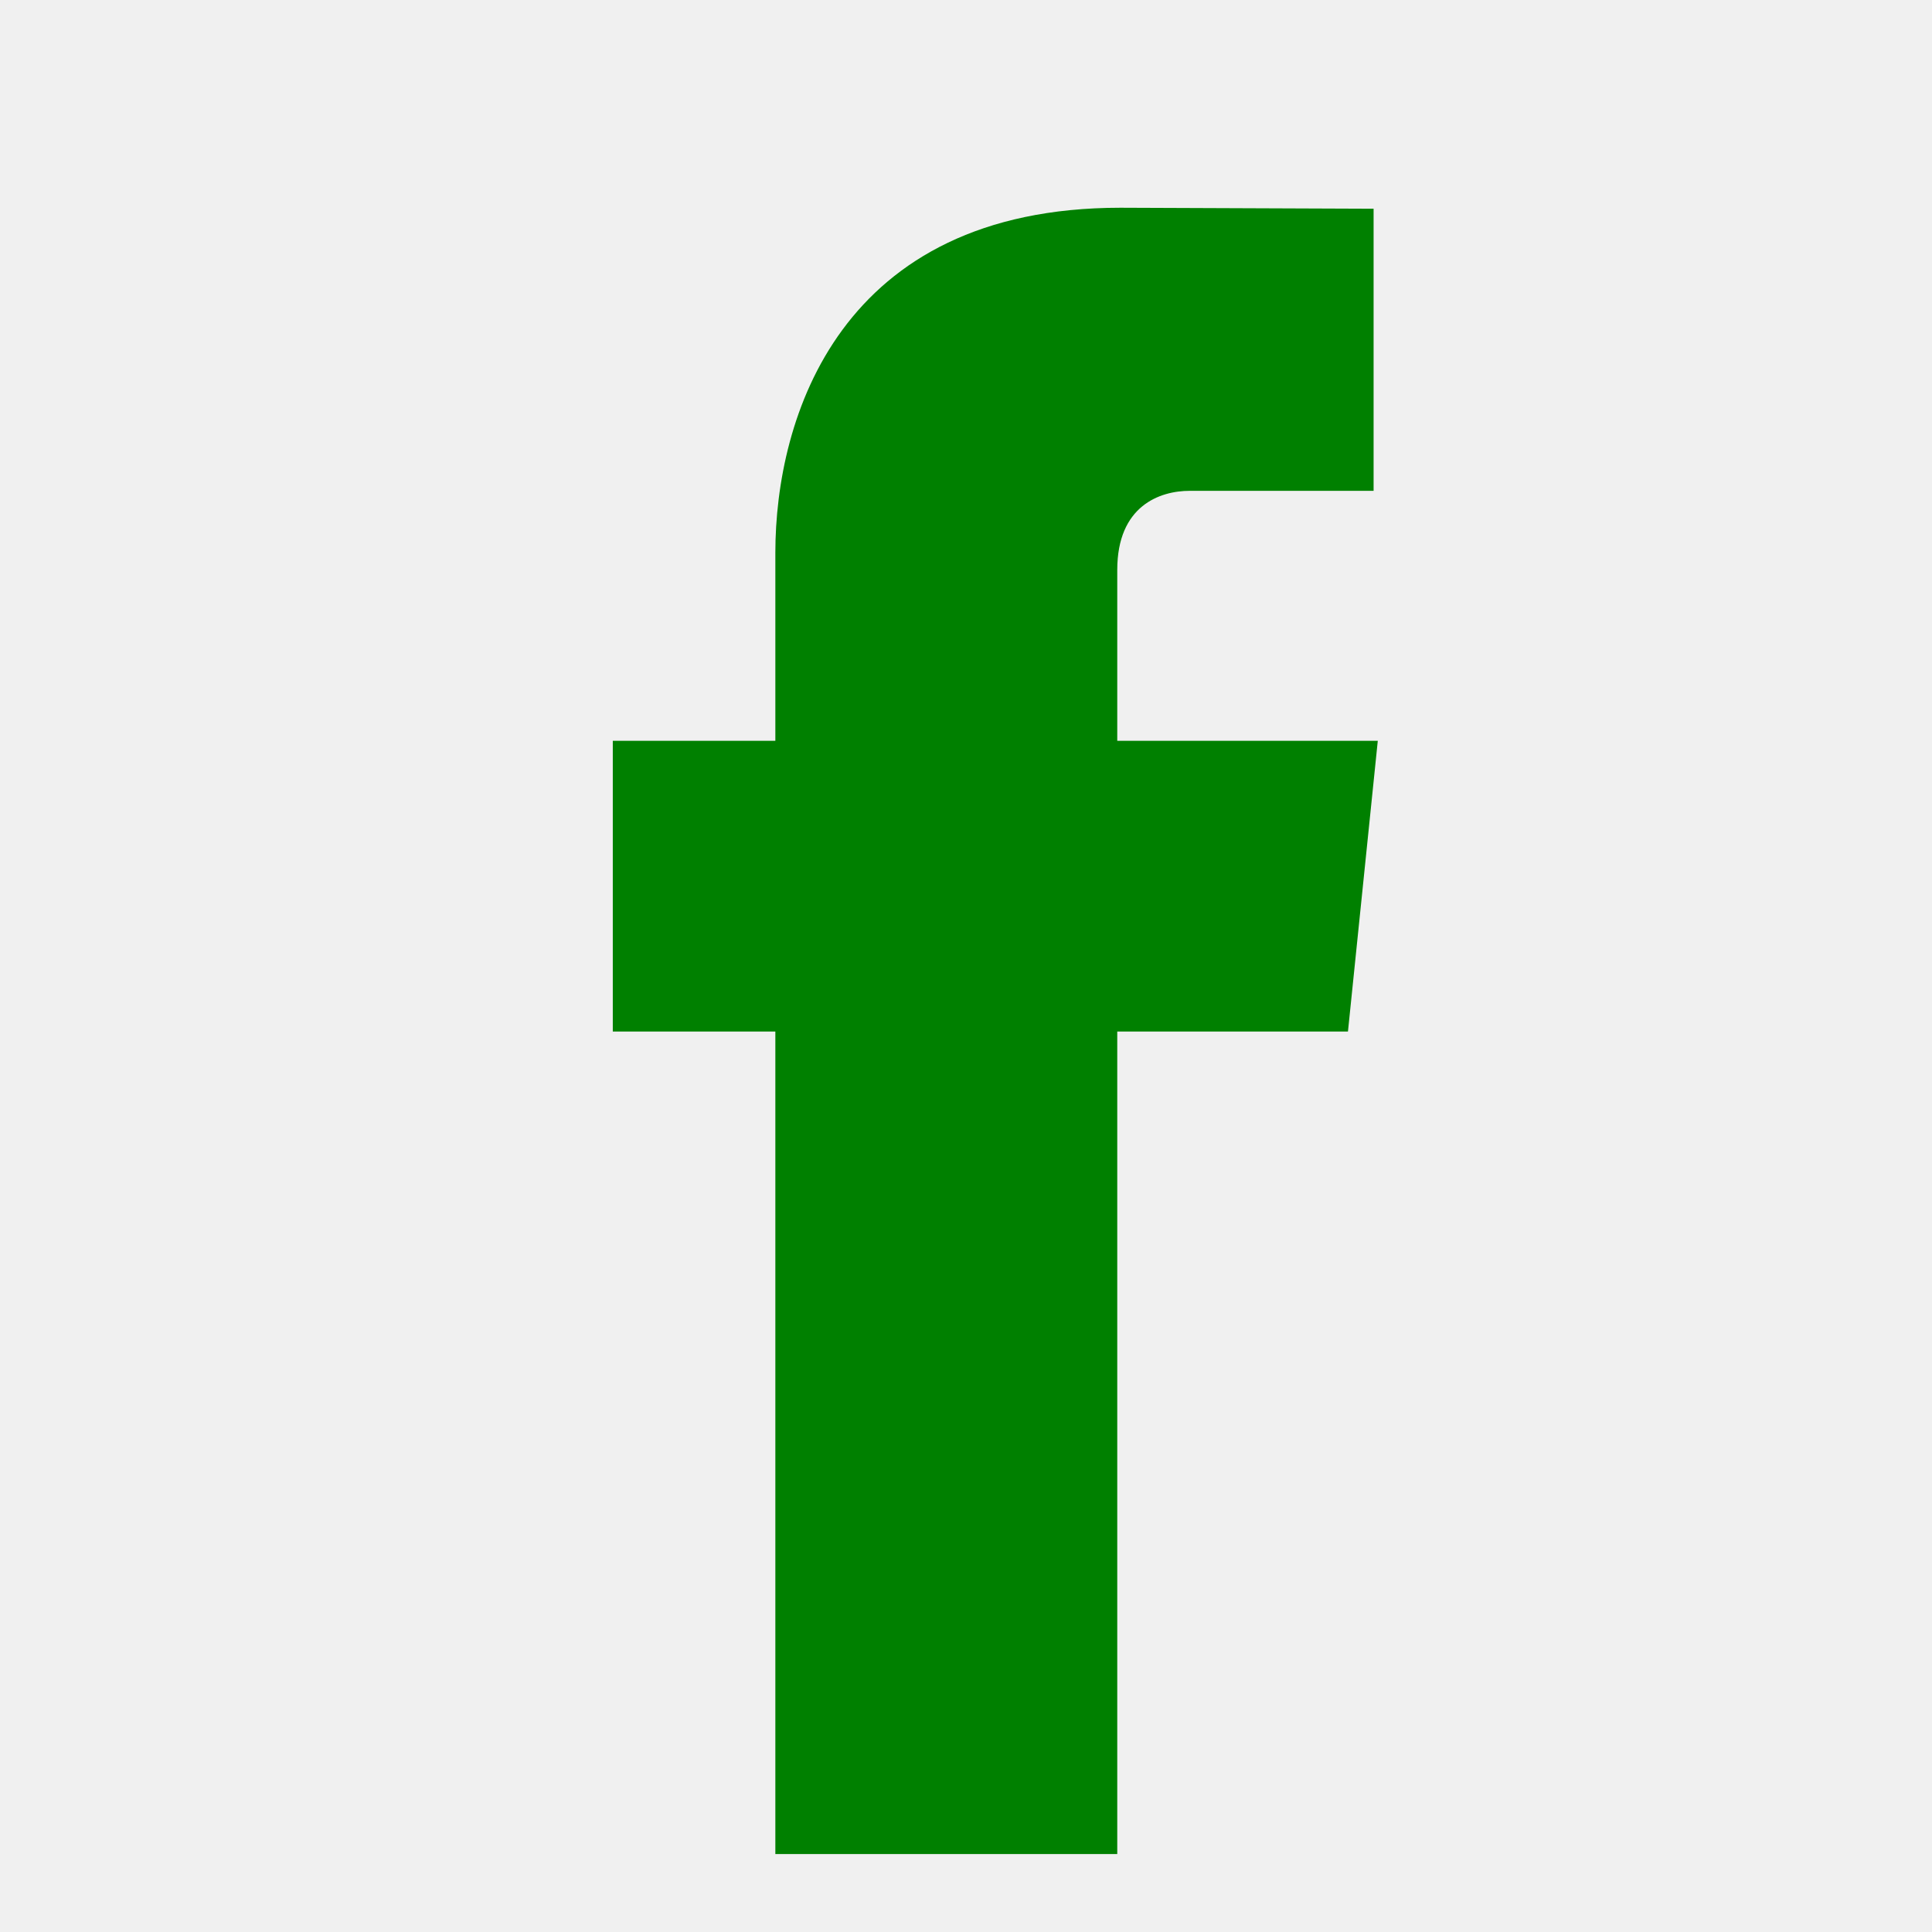
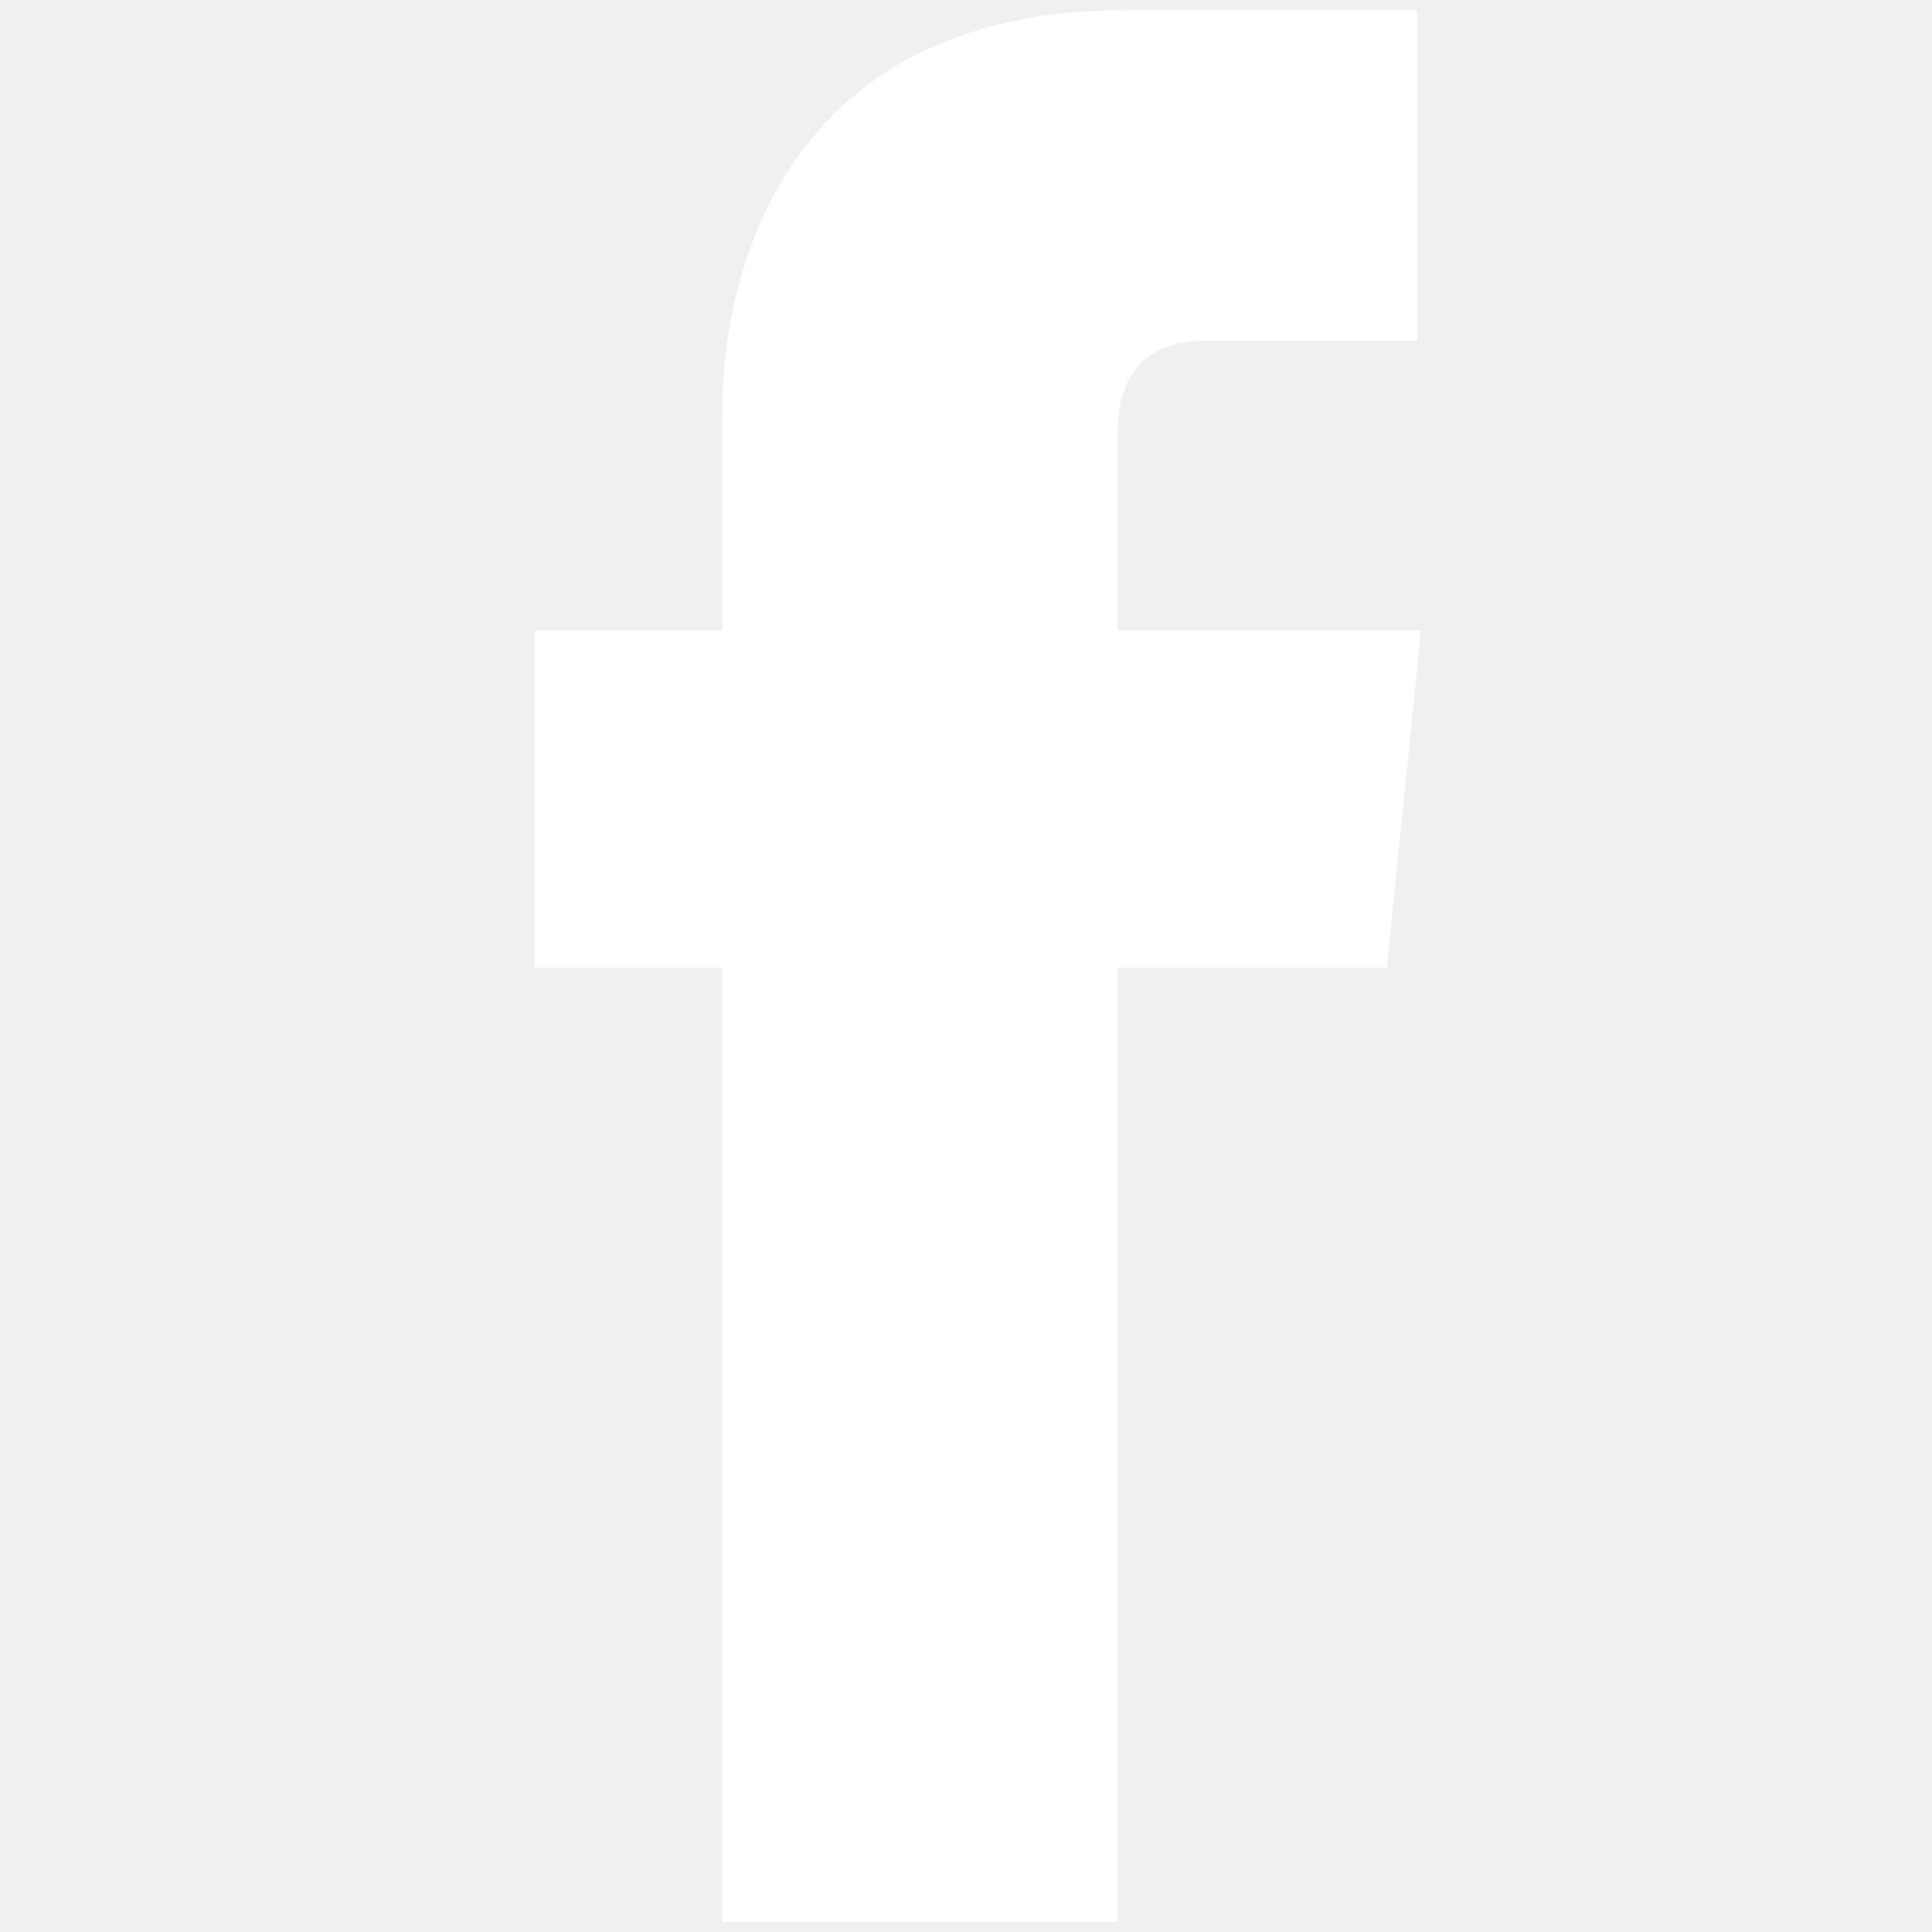
- <svg xmlns="http://www.w3.org/2000/svg" height="56.693" width="56.693">
-   <path fill="green" d="M40.43 21.739h-7.645v-5.014c0-1.883 1.248-2.322 2.127-2.322h5.395V6.125l-7.43-.029c-8.248 0-10.125 6.174-10.125 10.125v5.518h-4.77v8.53h4.77v24.137h10.033V30.269h6.77l.875-8.53z" />
+ <svg xmlns="http://www.w3.org/2000/svg" version="1.1" id="Capa_1" x="0px" y="0px" viewBox="0 0 56.7 56.7" style="enable-background:new 0 0 56.7 56.7;" xml:space="preserve">
+   <style type="text/css">
+ 	.st0{fill:#FFFFFF;}
+ </style>
+   <path class="st0" d="M41.7,18.5h-8.9v-5.8c0-2.2,1.4-2.7,2.5-2.7h6.3V0.3l-8.6,0c-9.6,0-11.8,7.2-11.8,11.8v6.4h-5.5v9.9h5.5v28  h11.6v-28h7.9C40.7,28.4,41.7,18.5,41.7,18.5z" />
</svg>
